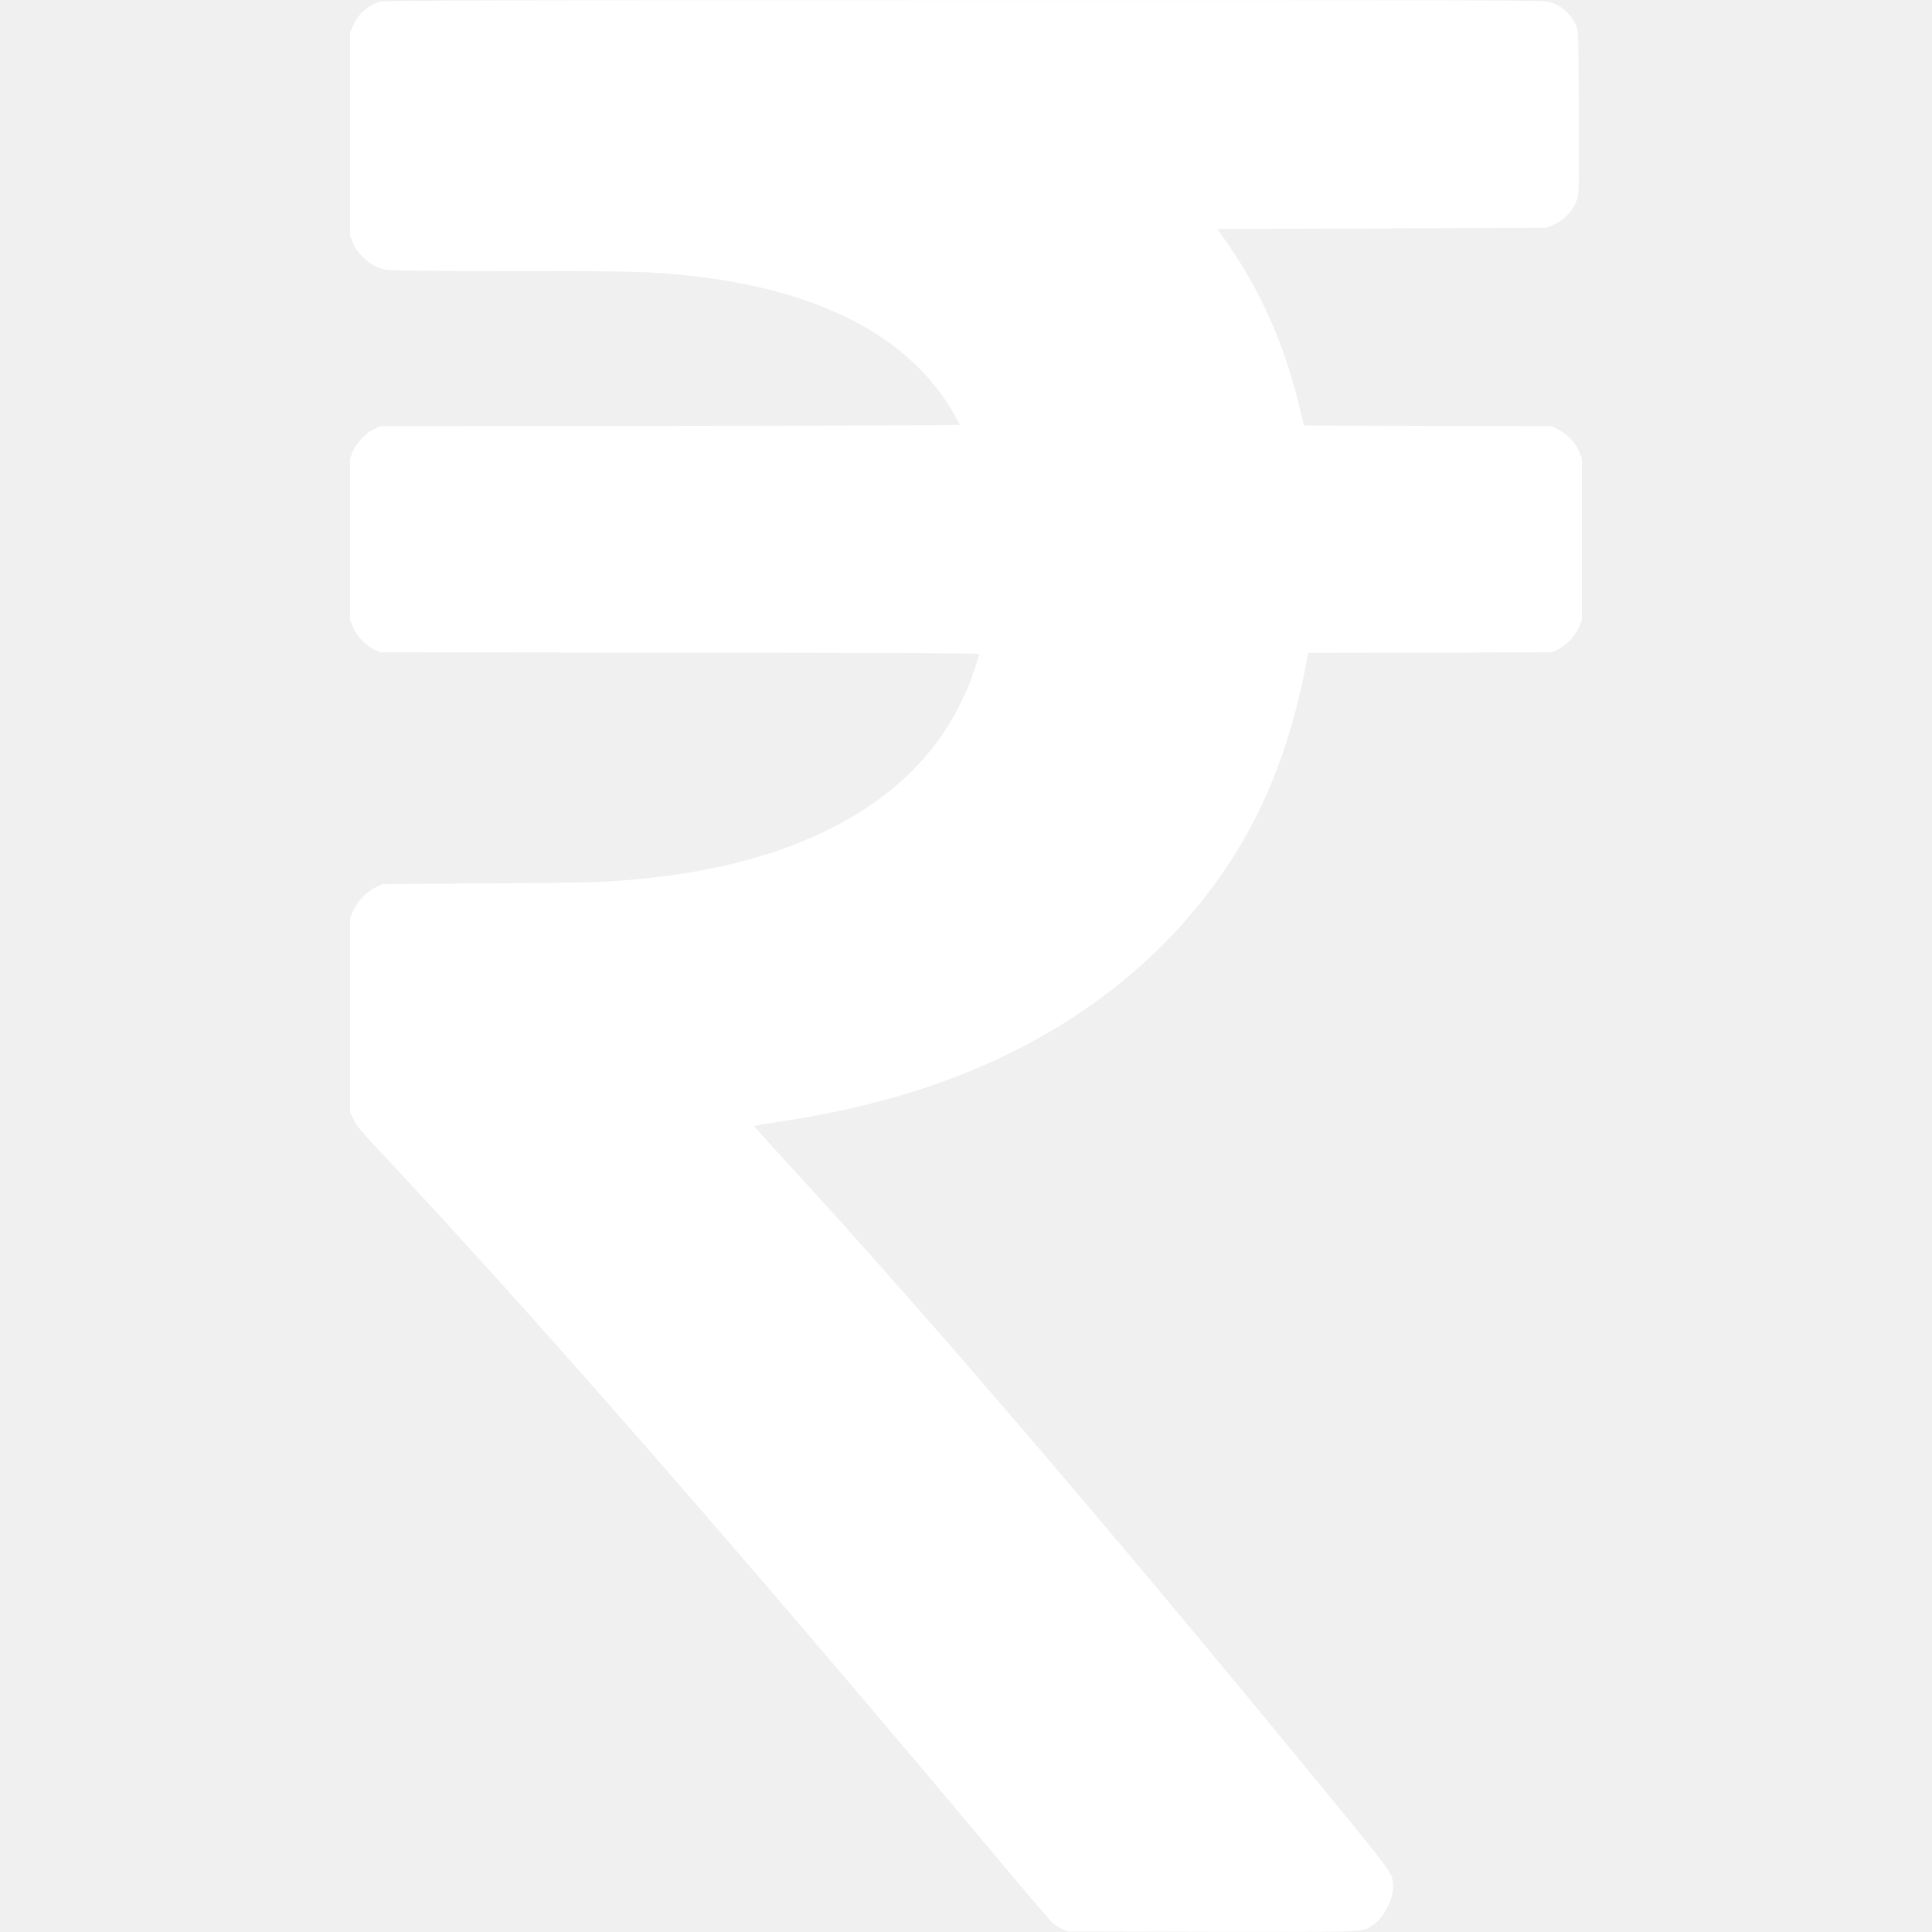
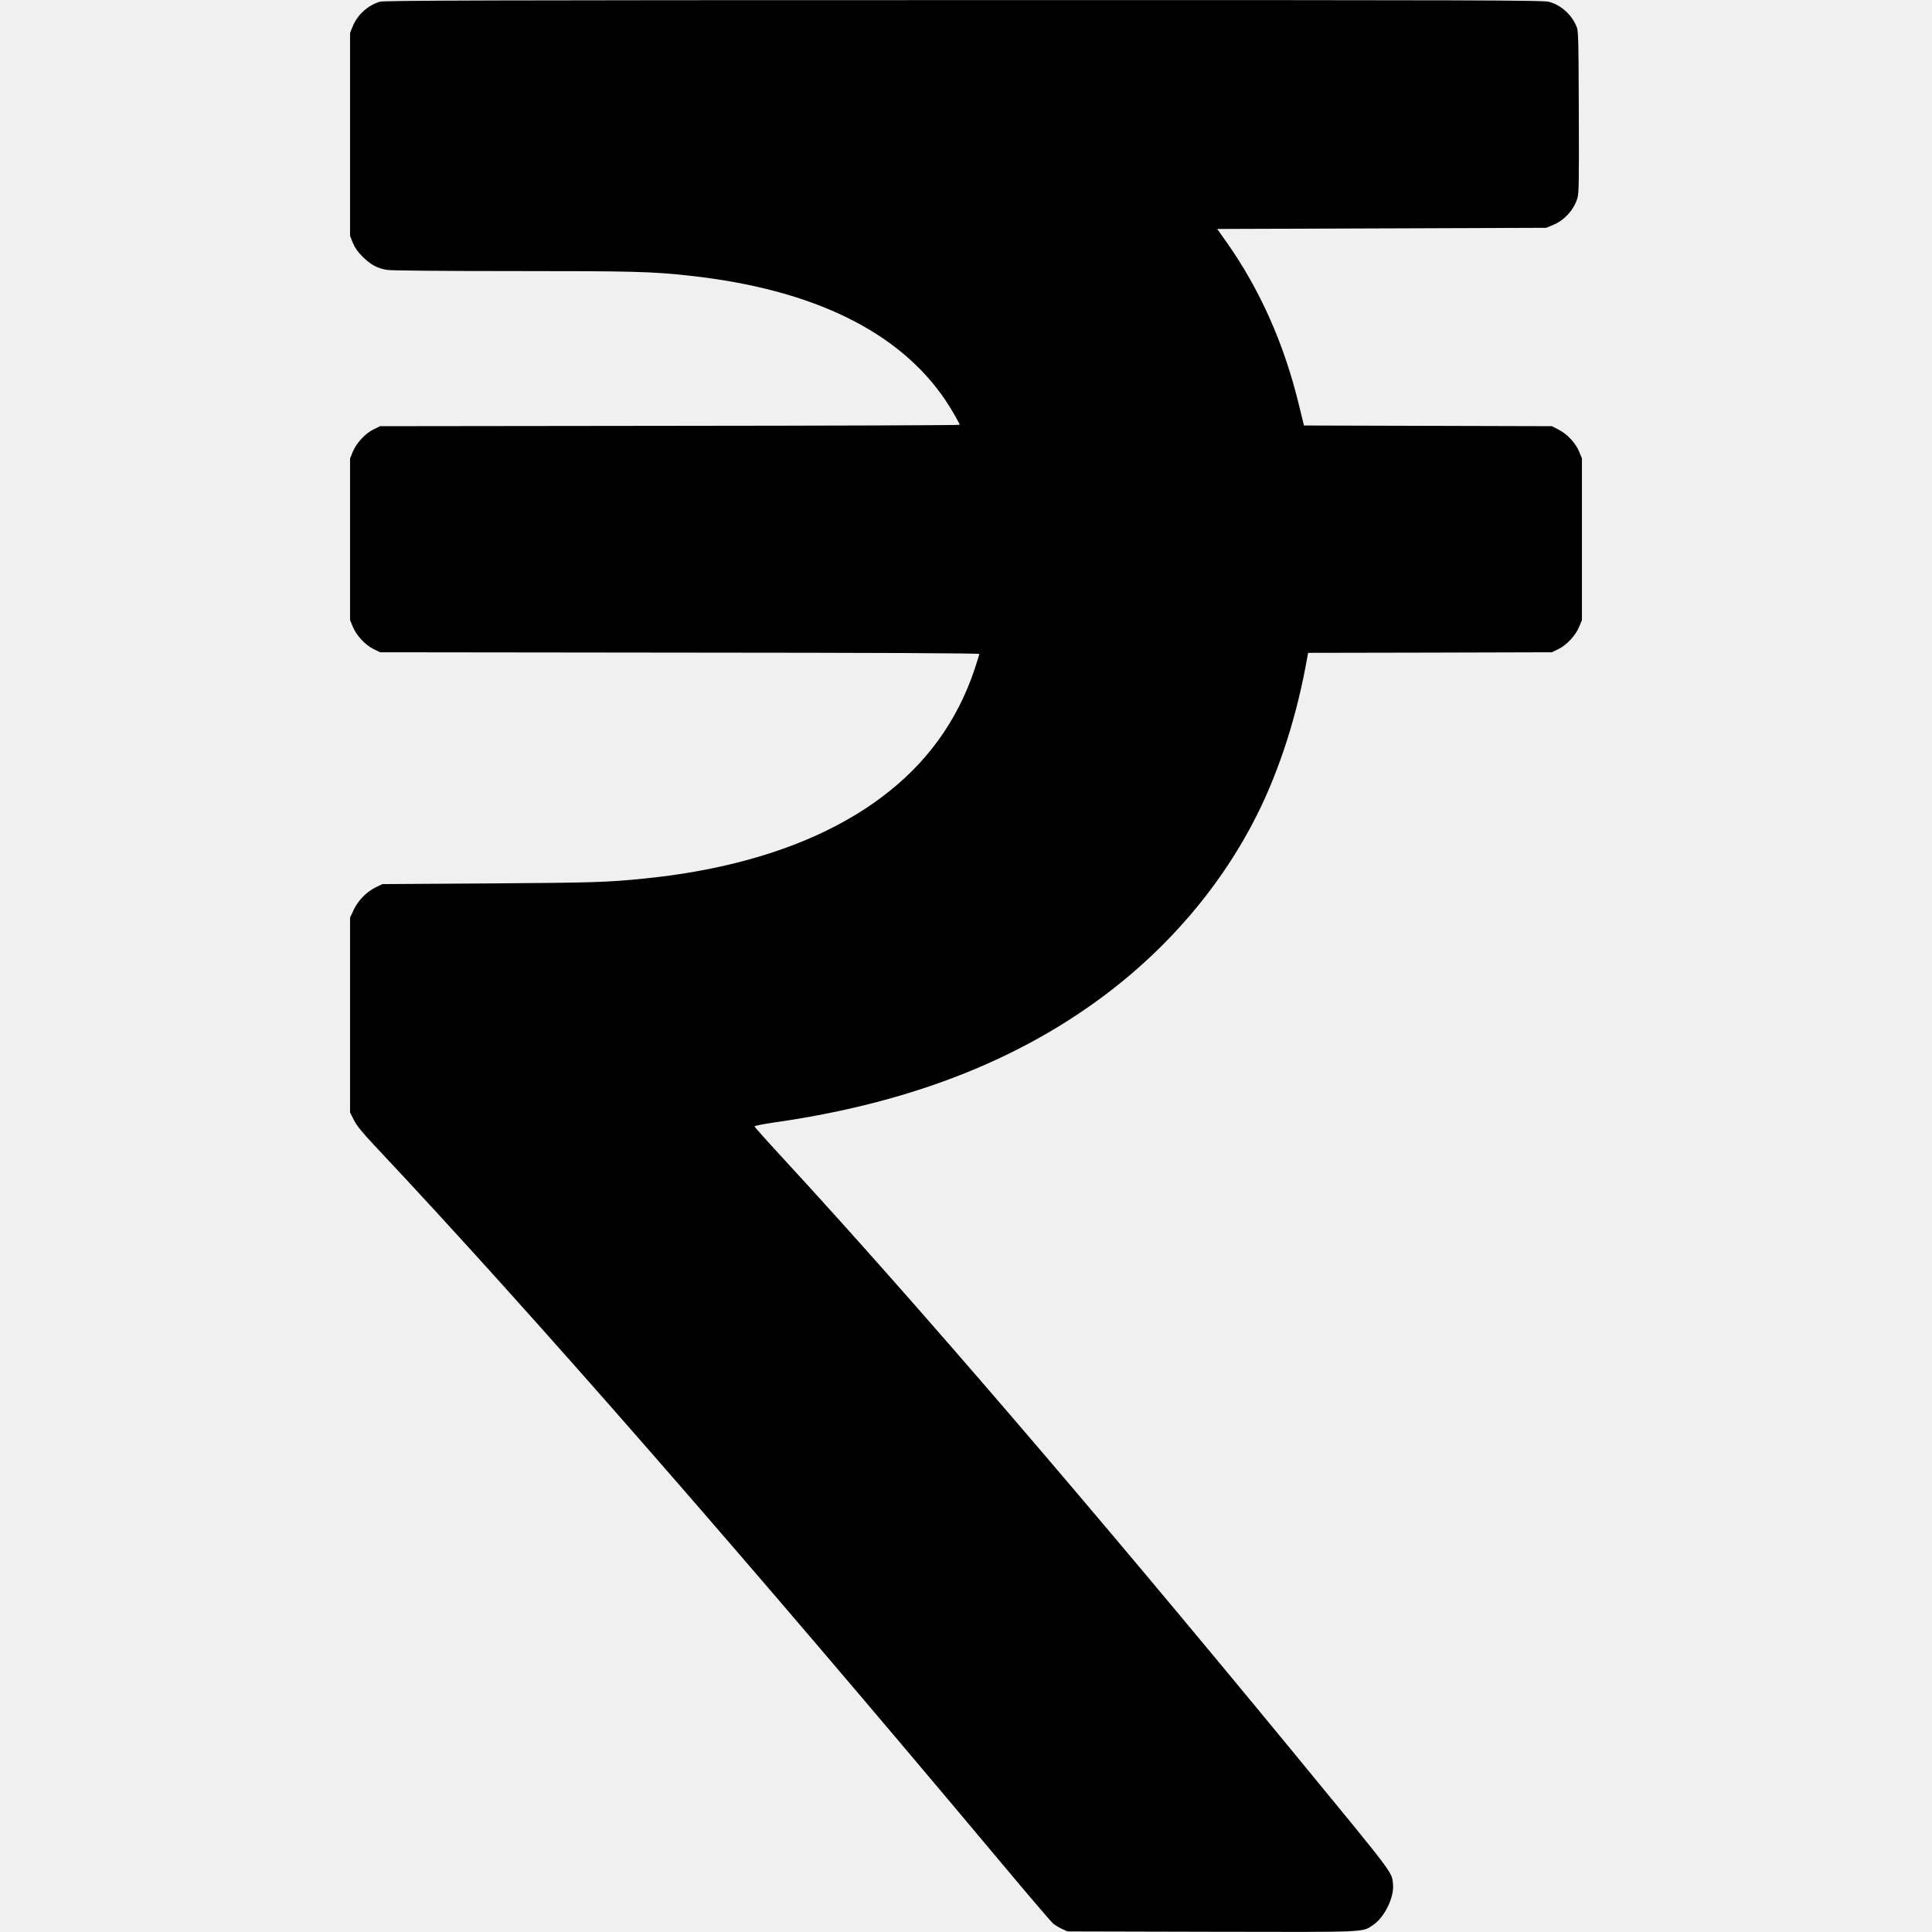
<svg xmlns="http://www.w3.org/2000/svg" version="1.0" width="1675pt" height="1675pt" viewBox="0 0 1675 1675" preserveAspectRatio="xMidYMid meet">
-   <g transform="translate(0,1675) scale(0.1,-0.1)" fill="white" stroke="none">
+   <g transform="translate(0,1675) scale(0.1,-0.1)" fill="black" stroke="none">
    <path d="M3293 16735 c-105 -32 -195 -114 -235 -214 l-23 -56 0 -880 0 -880 24 -60 c17 -42 42 -78 85 -121 70 -69 128 -101 212 -114 35 -6 478 -10 1089 -10 1051 0 1208 -4 1540 -41 1062 -117 1812 -483 2214 -1082 49 -73 121 -199 121 -210 0 -4 -1131 -8 -2512 -9 l-2513 -3 -57 -28 c-72 -35 -149 -119 -180 -195 l-23 -57 0 -700 0 -700 23 -57 c31 -76 108 -160 180 -195 l57 -28 2598 -3 c1739 -1 2597 -5 2597 -12 0 -6 -18 -64 -40 -131 -152 -454 -421 -824 -811 -1114 -511 -381 -1216 -620 -2074 -704 -301 -30 -425 -34 -1310 -40 l-940 -6 -58 -28 c-80 -40 -151 -112 -190 -194 l-32 -68 0 -845 0 -845 33 -65 c23 -47 71 -106 173 -215 1362 -1448 3220 -3575 5467 -6258 216 -258 406 -480 422 -493 15 -14 50 -34 77 -47 l48 -22 1249 -3 c1379 -3 1303 -6 1402 60 98 66 183 241 171 353 -11 109 24 62 -866 1145 -1749 2126 -3262 3888 -4406 5130 -145 157 -263 289 -264 294 -1 6 84 22 188 37 1210 174 2197 572 2981 1204 502 405 909 905 1186 1456 199 397 351 873 438 1371 l7 38 1057 2 1057 3 57 28 c72 35 149 119 180 195 l23 57 0 700 0 700 -23 57 c-31 76 -105 156 -179 193 l-58 30 -1075 3 -1075 3 -47 192 c-128 523 -334 984 -620 1392 l-85 120 1426 5 1426 5 56 23 c99 40 179 126 213 228 15 46 16 119 14 755 -3 699 -3 704 -25 751 -46 99 -130 173 -232 202 -49 14 -545 16 -5075 15 -4124 0 -5029 -3 -5063 -14z" />
  </g>
</svg>
